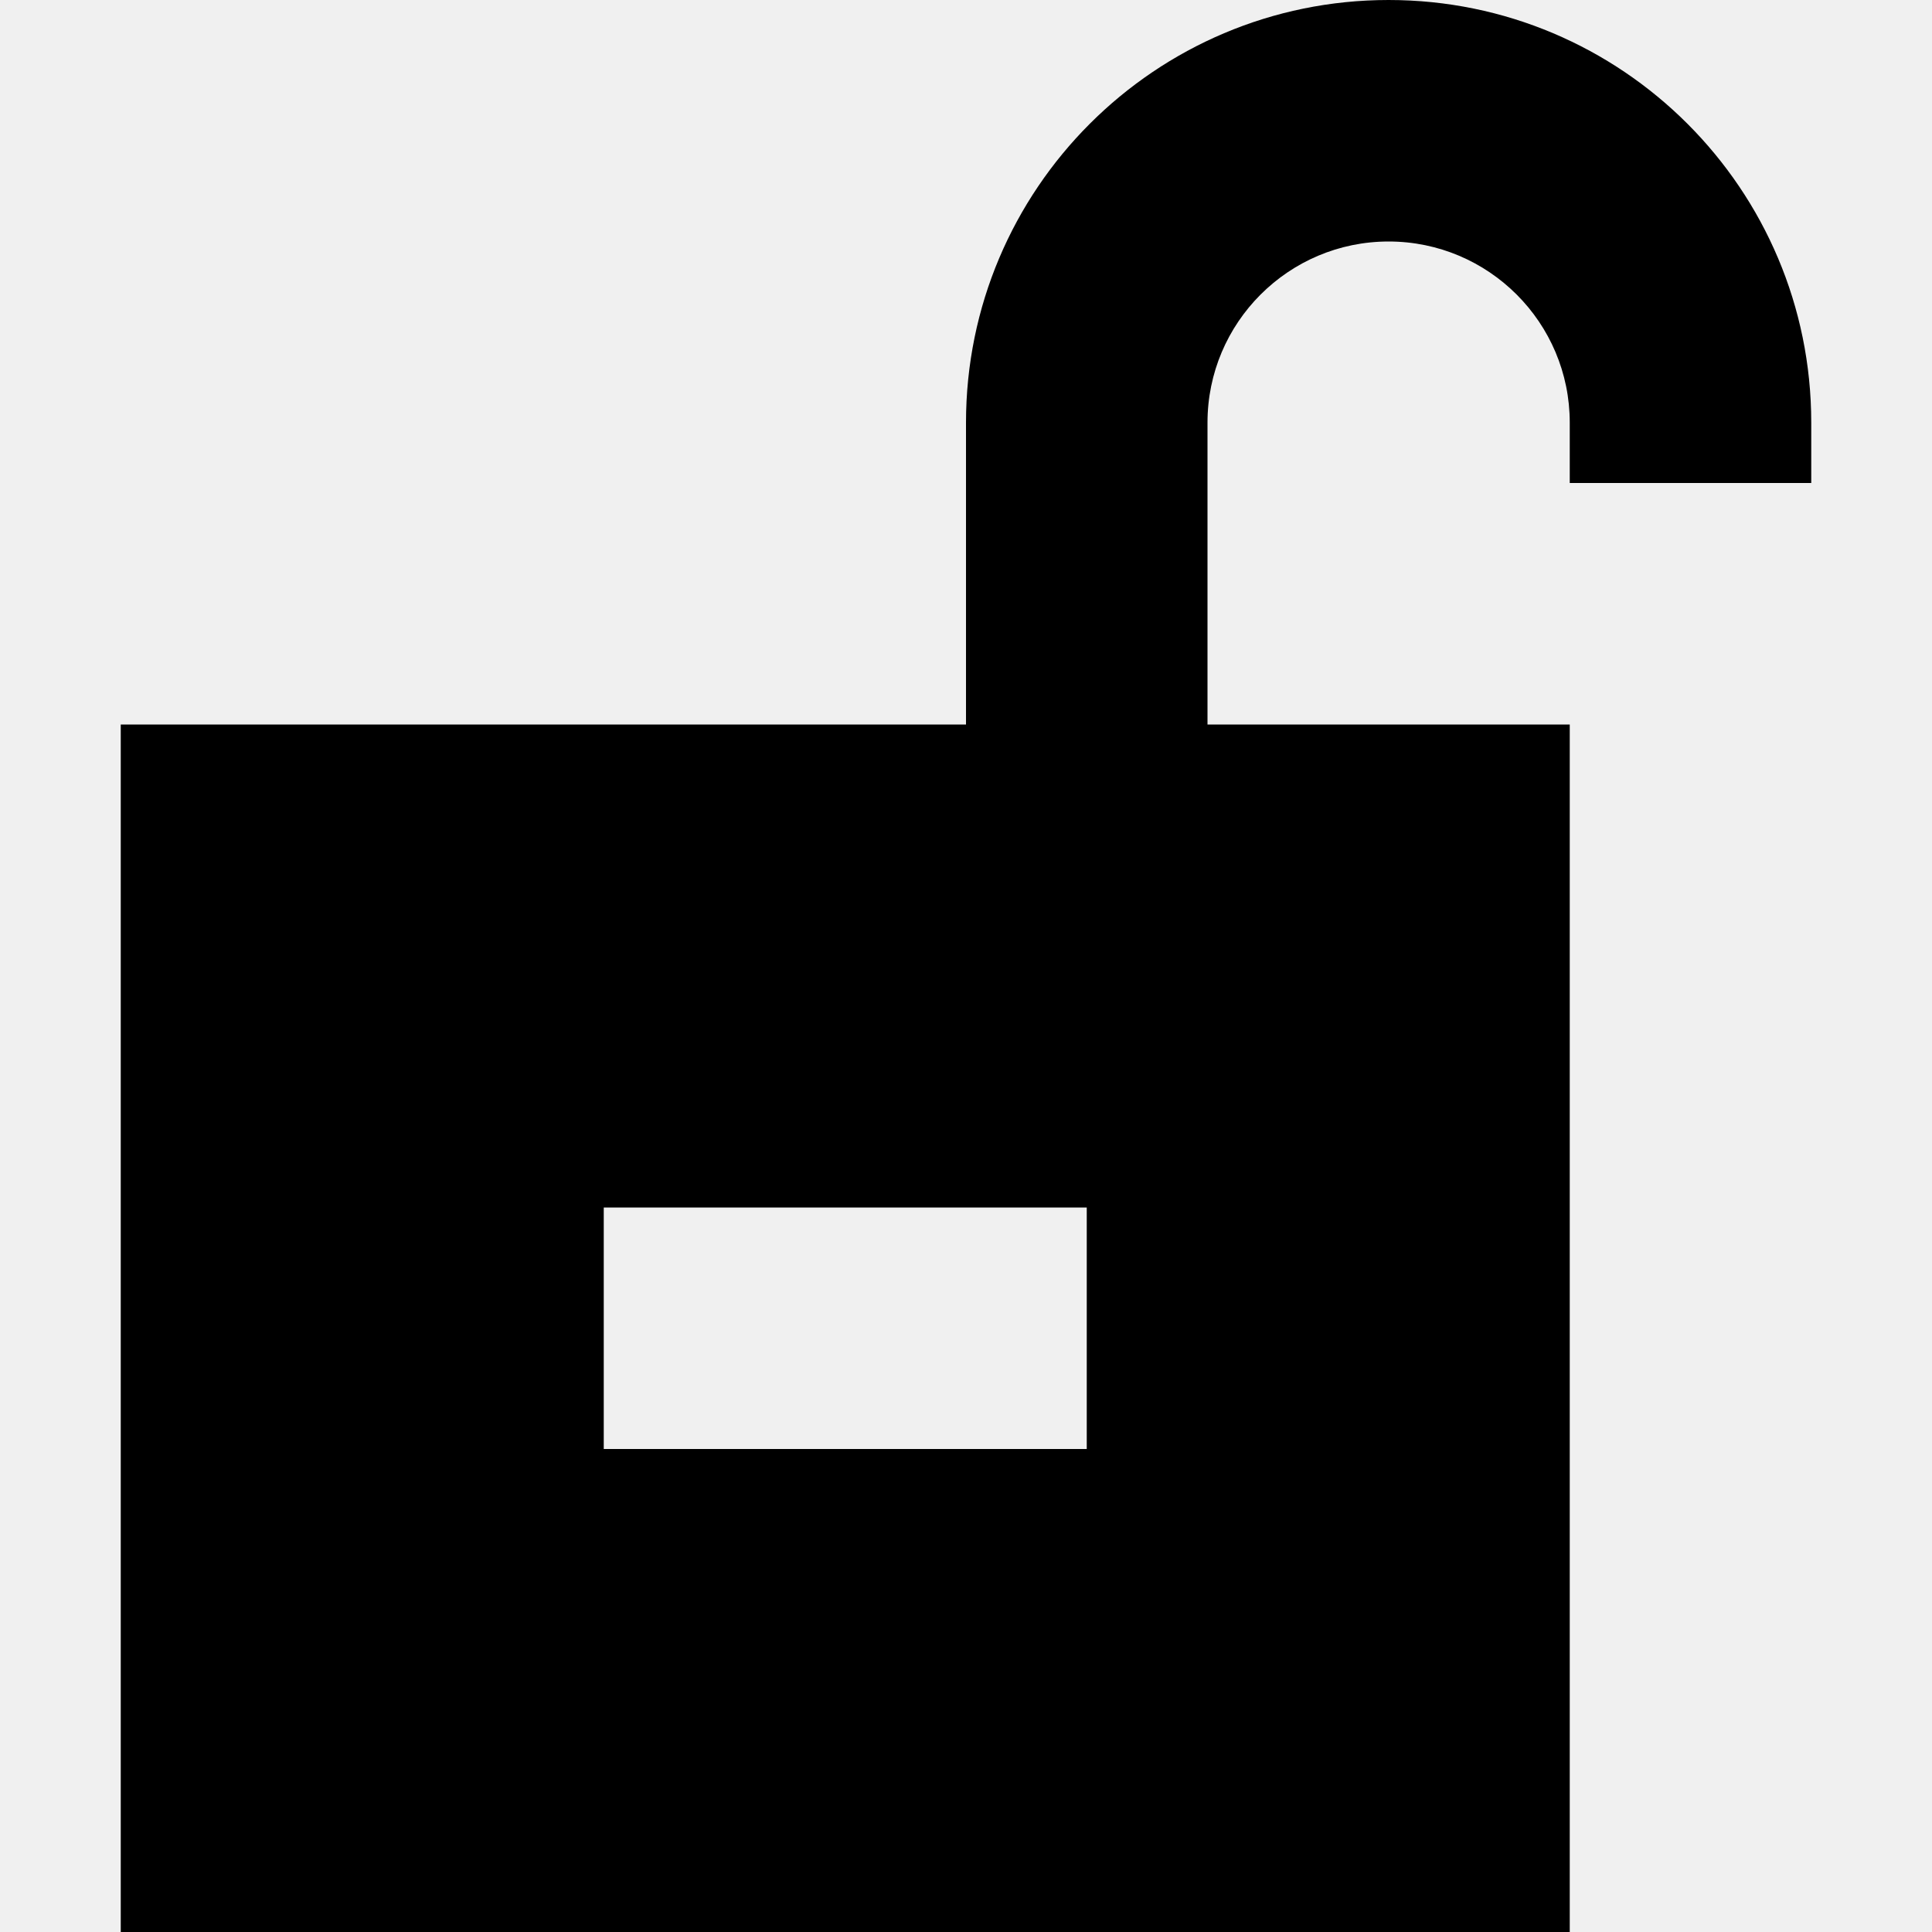
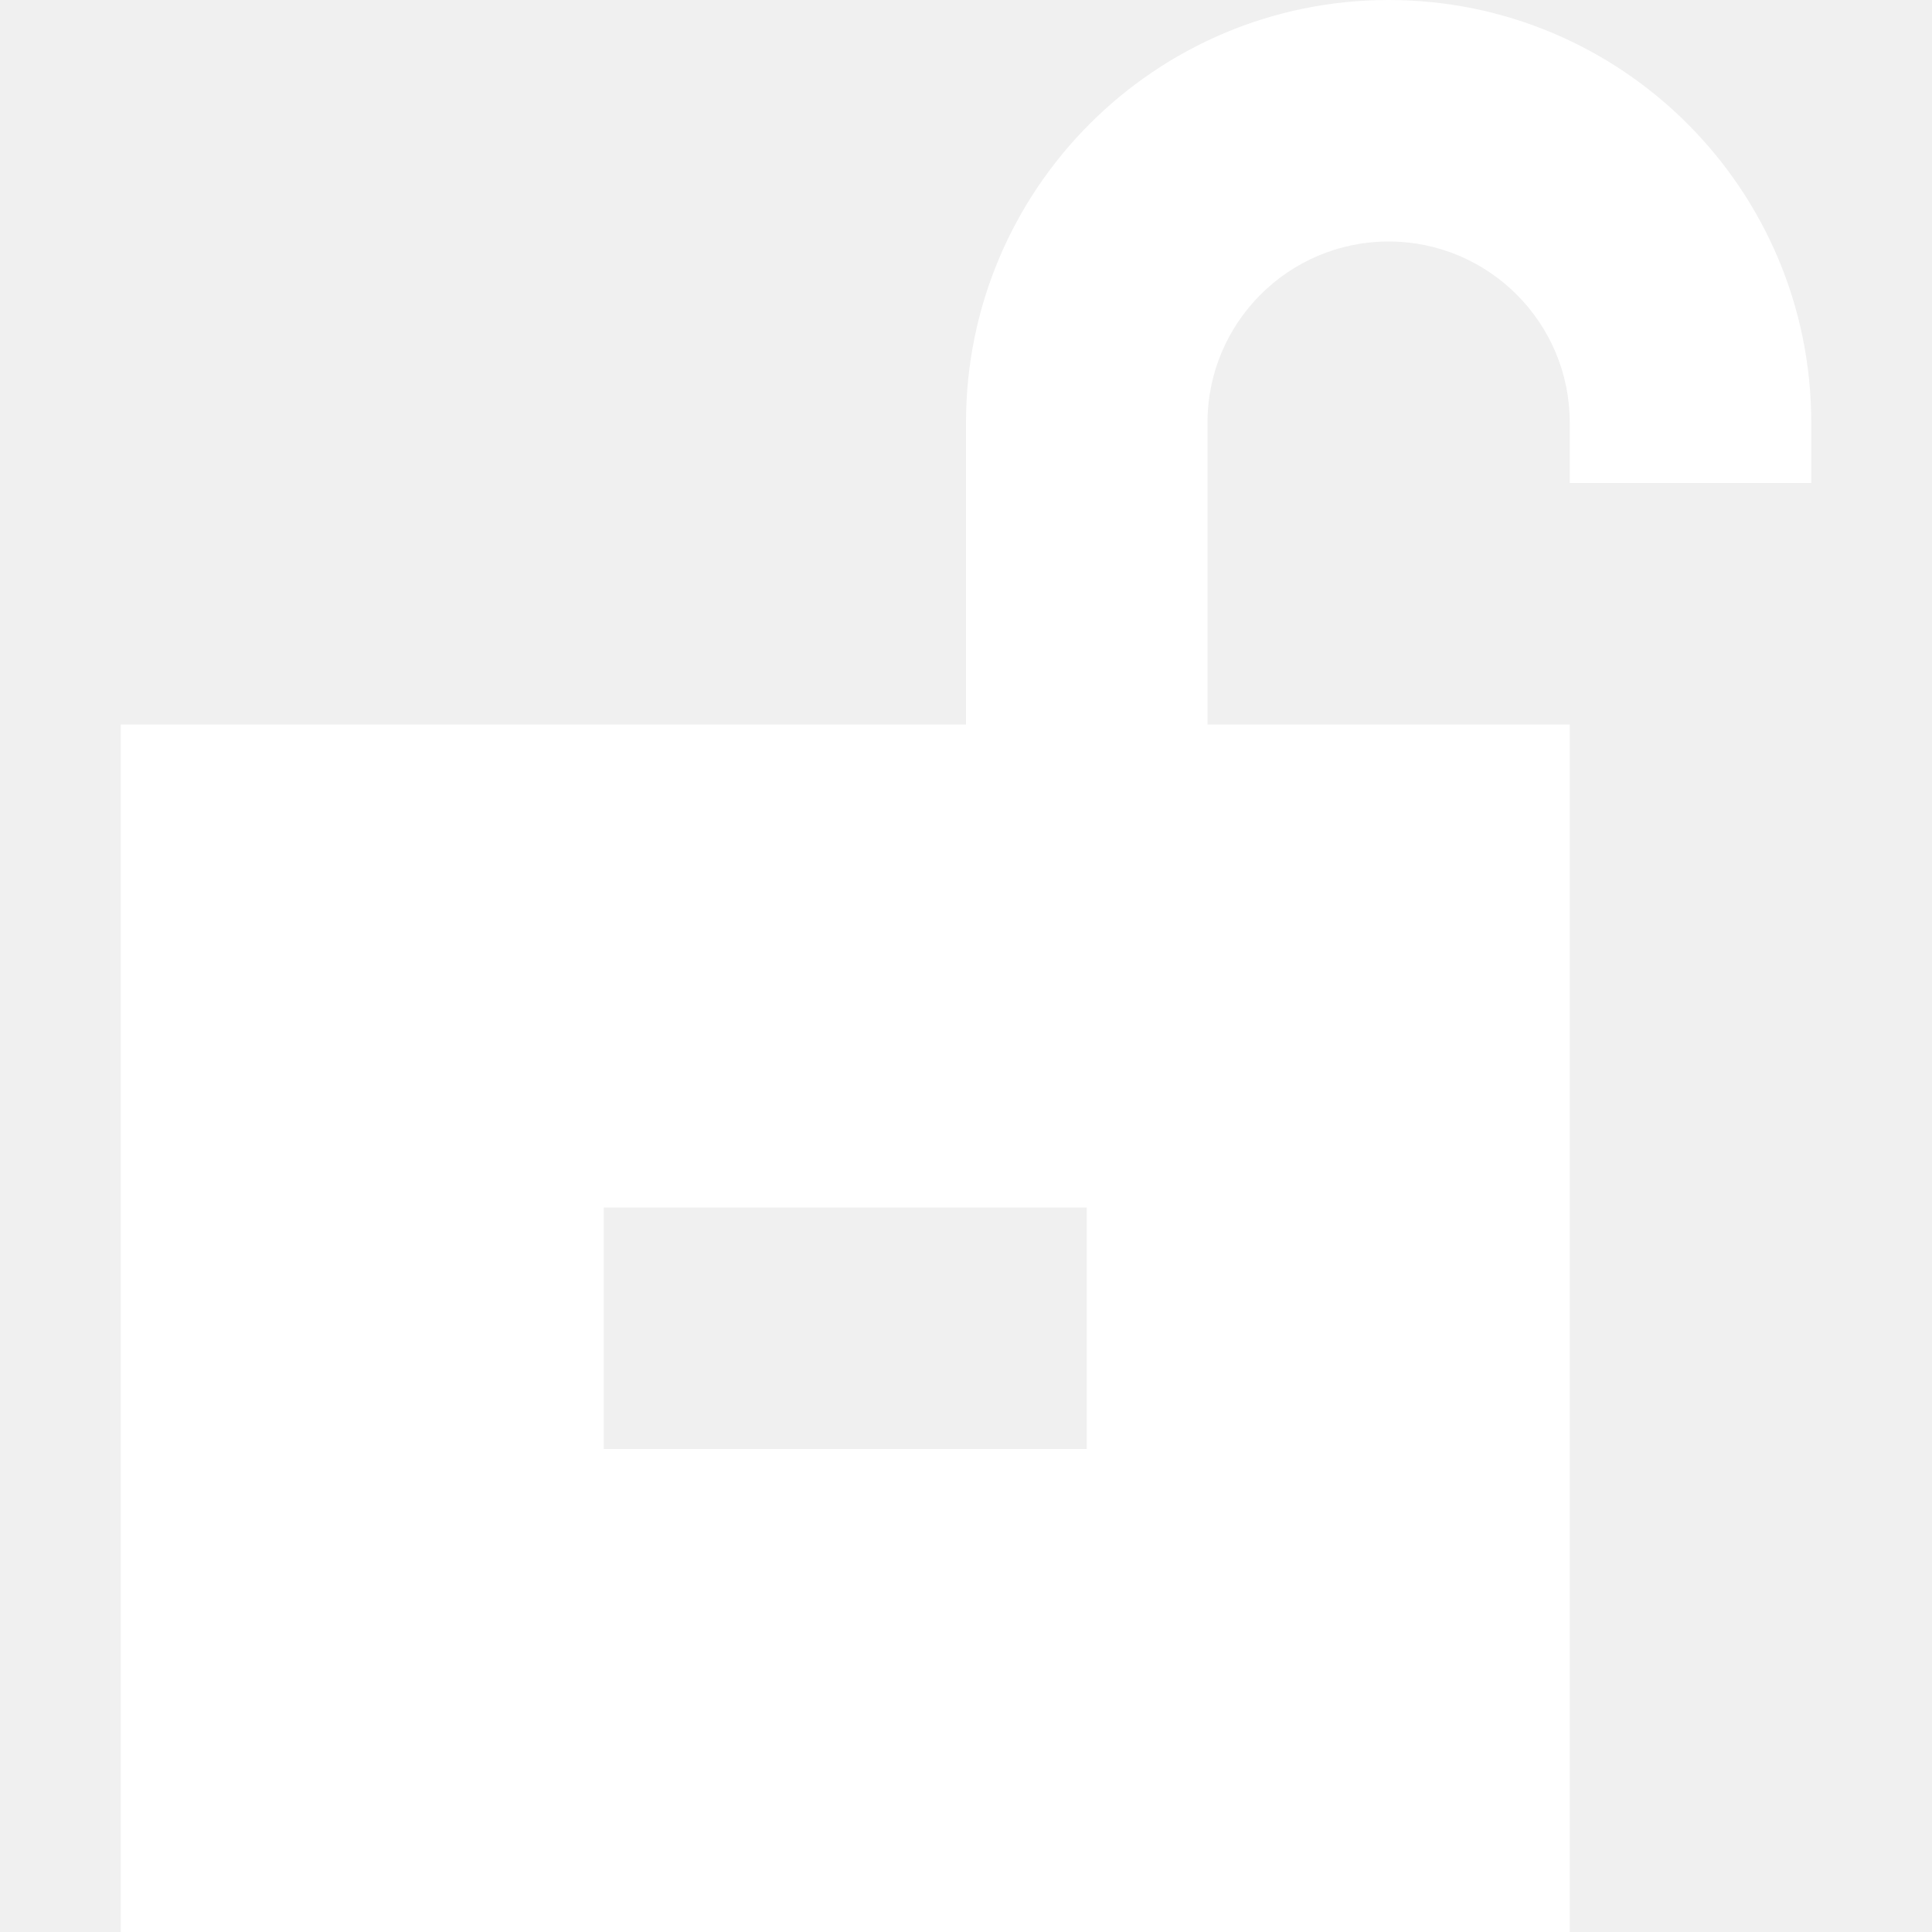
<svg xmlns="http://www.w3.org/2000/svg" width="800px" height="800px" viewBox="0 0 16 16" fill="none">
-   <path fill-rule="evenodd" clip-rule="evenodd" d="M11.5 2C10.672 2 10 2.672 10 3.5V6H13V16H1V6H8V3.5C8 1.567 9.567 0 11.5 0C13.433 0 15 1.567 15 3.5V4H13V3.5C13 2.672 12.328 2 11.5 2ZM9 10H5V12H9V10Z" fill="#000000" />
+   <path fill-rule="evenodd" clip-rule="evenodd" d="M11.5 2C10.672 2 10 2.672 10 3.5V6H13V16H1V6H8V3.5C8 1.567 9.567 0 11.5 0C13.433 0 15 1.567 15 3.5V4H13V3.5C13 2.672 12.328 2 11.5 2ZM9 10H5V12H9V10Z" fill="white" />
</svg>
